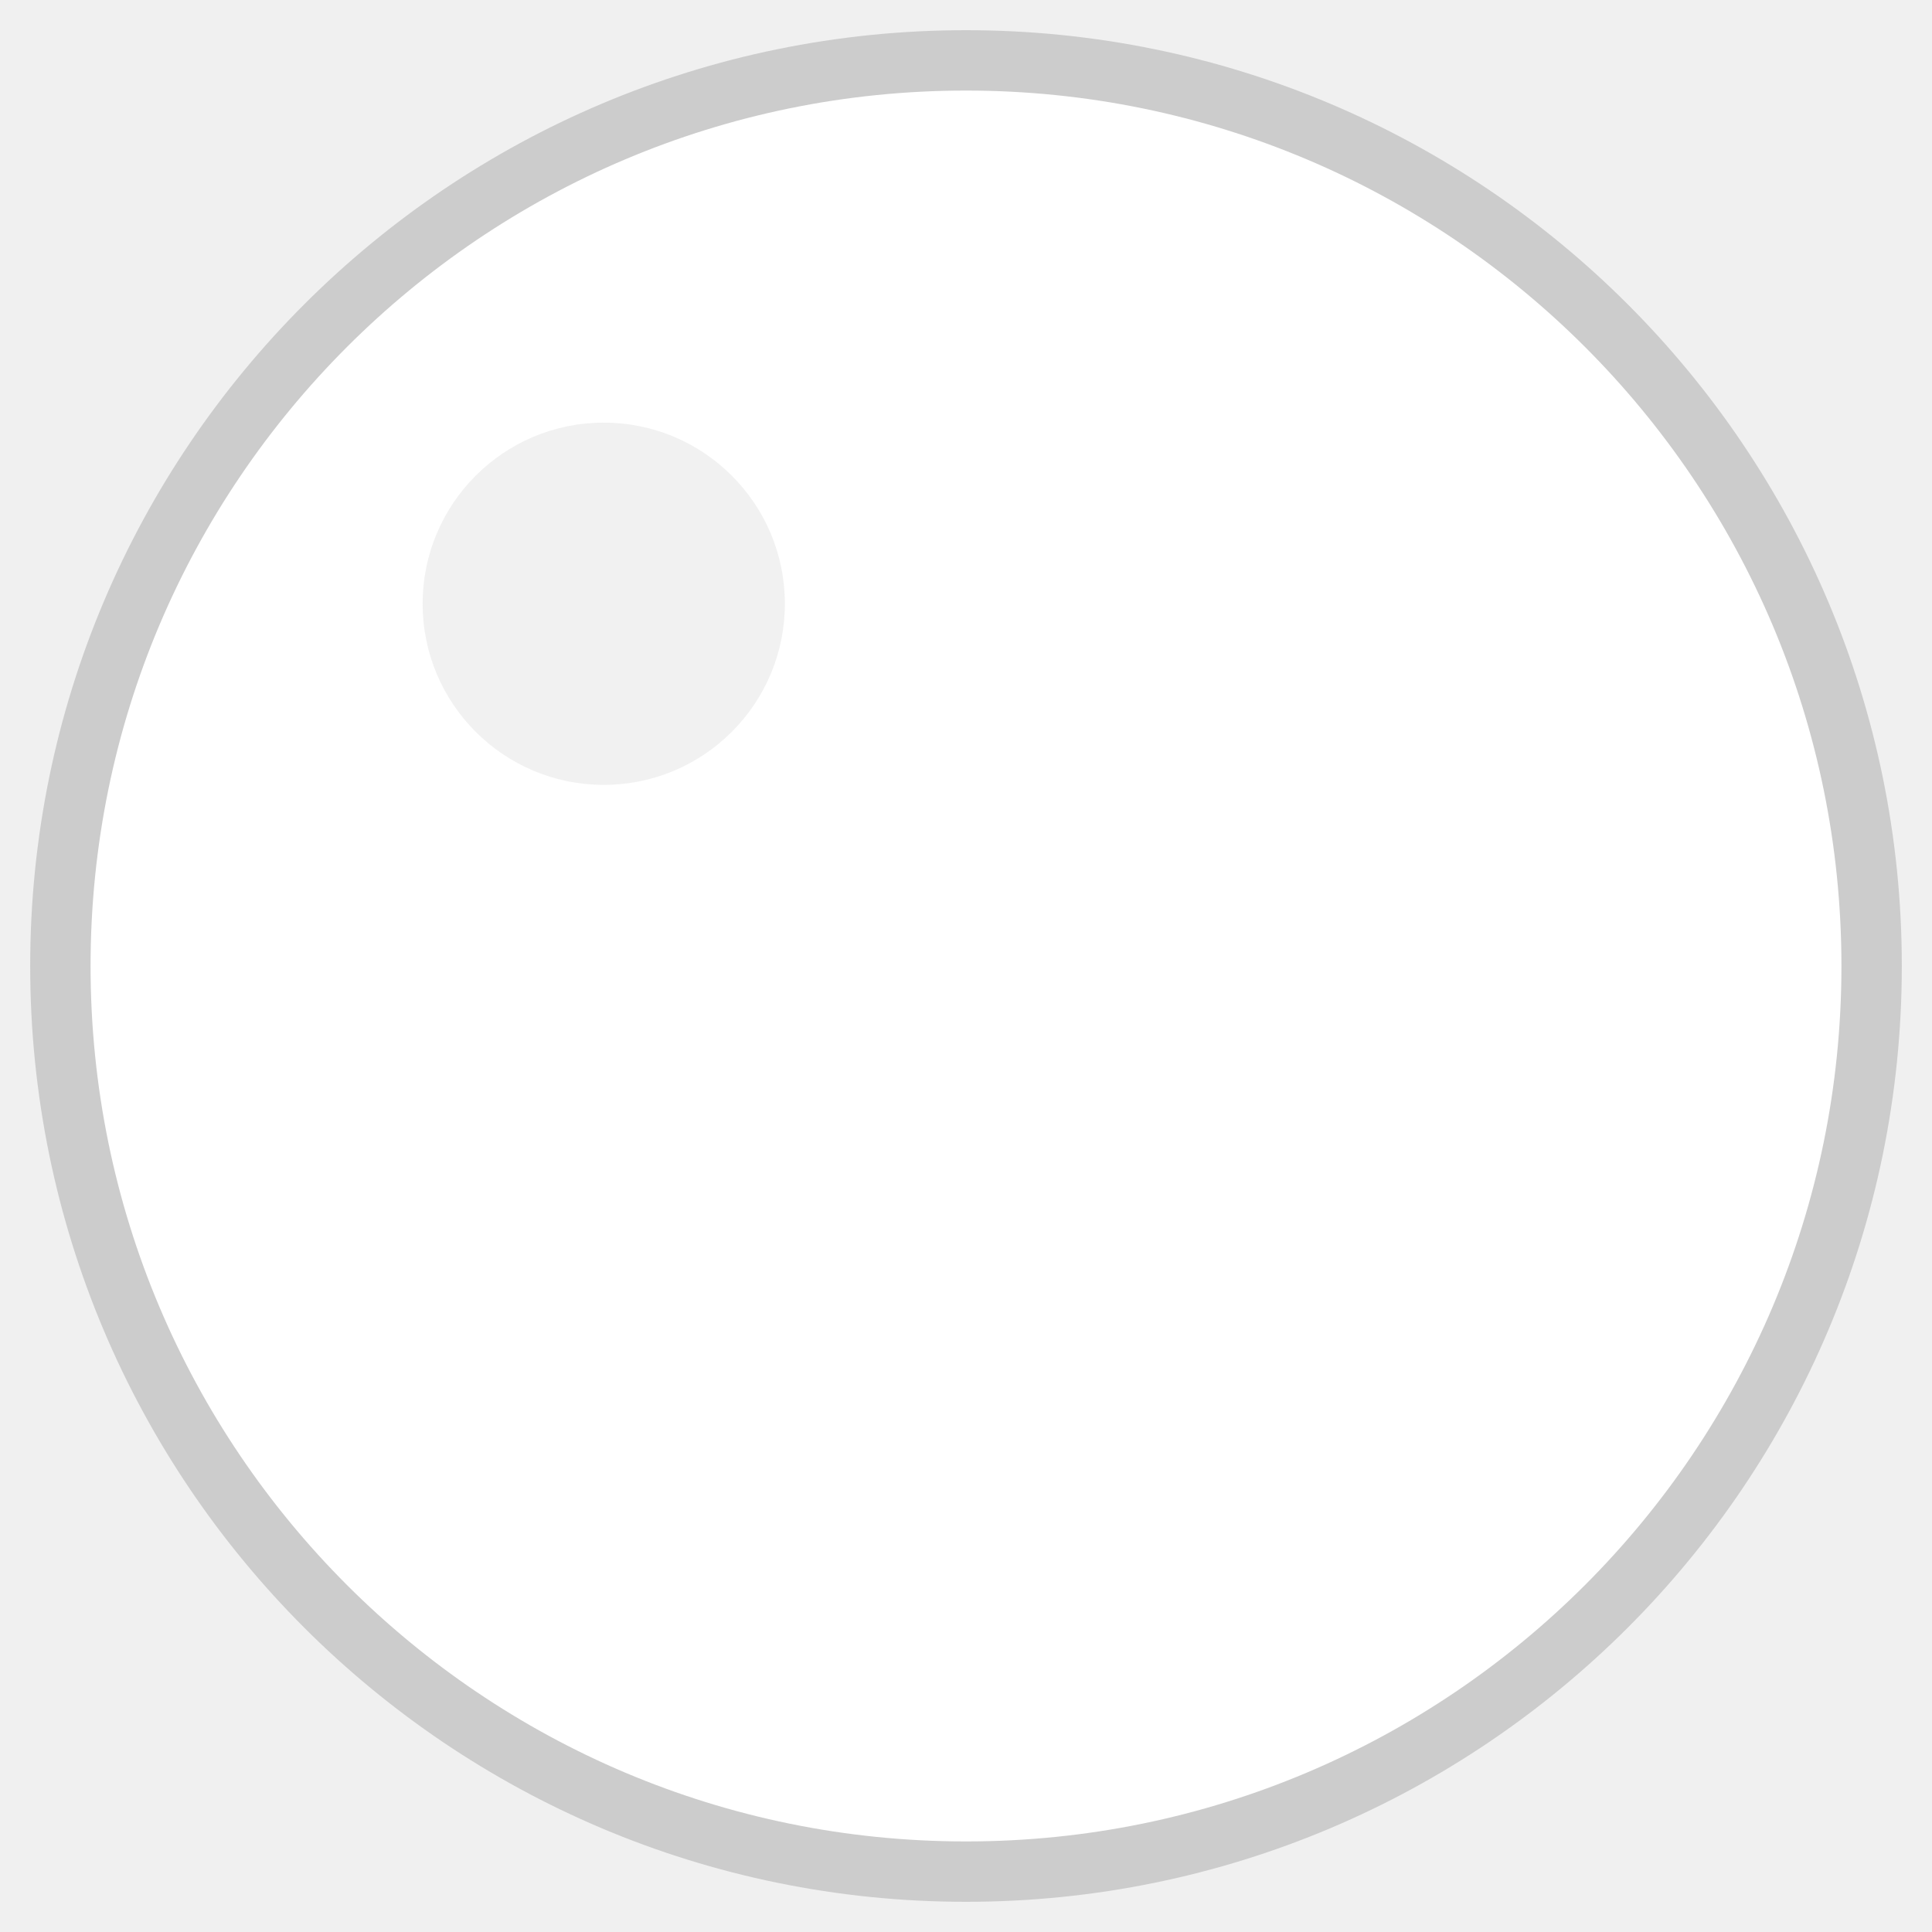
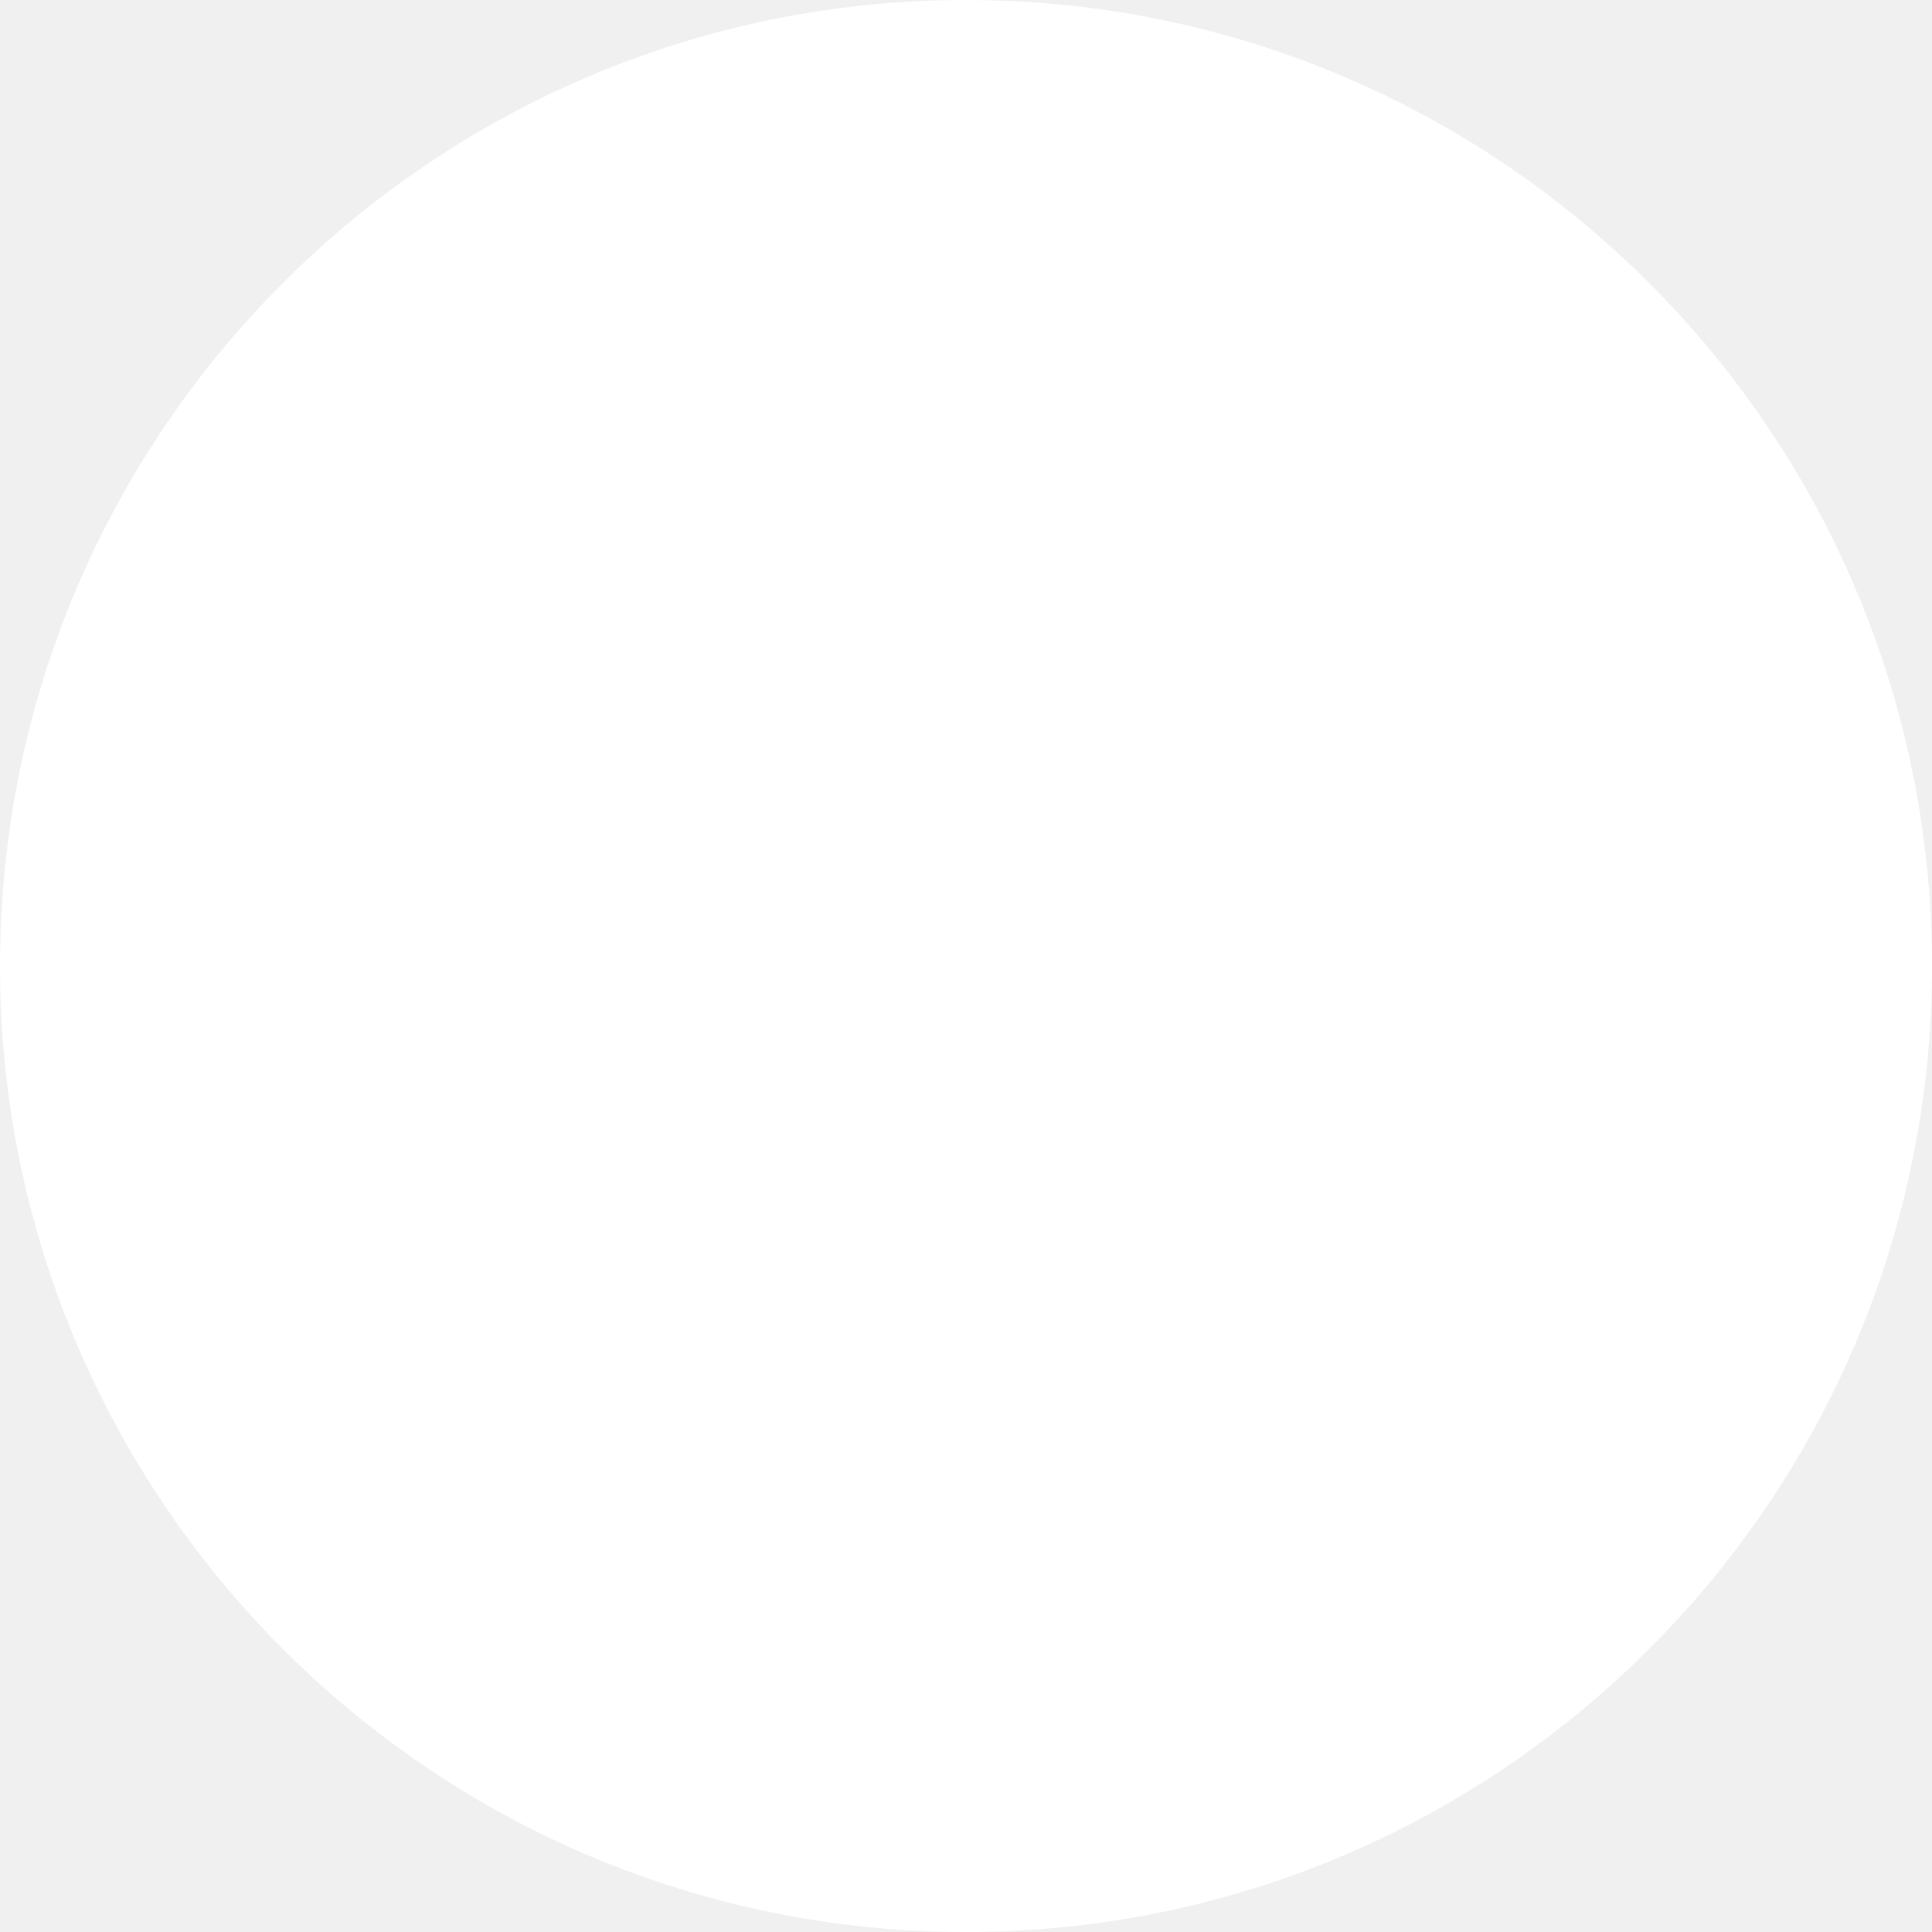
<svg xmlns="http://www.w3.org/2000/svg" width="32" height="32" viewBox="0 0 32 32">
-   <circle cx="16" cy="16" r="15" fill="#FFFFFF" stroke="#CCCCCC" stroke-width="1" />
-   <circle cx="10" cy="10" r="3" fill="#EEEEEE" opacity="0.8" />
+   <circle cx="16" cy="16" r="16" fill="#FFFFFF" />
+   <circle cx="10" cy="10" r="4" fill="#FFFFFF" opacity="0.7" />
</svg>
